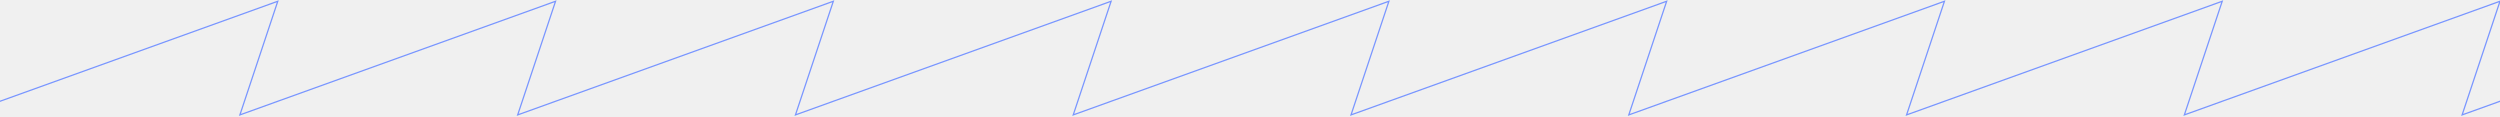
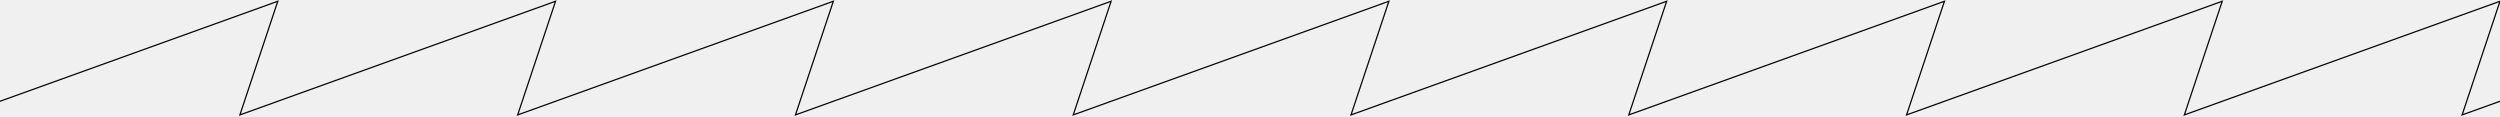
<svg xmlns="http://www.w3.org/2000/svg" width="1980" height="92" viewBox="0 0 1980 92" fill="none">
  <g clip-path="url(#clip0_356_1906)">
-     <path d="M-30 91L220 1L190 91L440 1L410 91L660 1L630 91L880 1L850 91L1100 1L1070 91L1320 1L1290 91L1540 1L1510 91L1760 1L1730 91L1980 1L1950 91L2200 1L2170 91" stroke="#7895FF" />
+     <path d="M-30 91L220 1L190 91L440 1L410 91L660 1L630 91L880 1L850 91L1100 1L1070 91L1320 1L1290 91L1540 1L1510 91L1760 1L1730 91L1980 1L1950 91L2200 1L2170 91" stroke="#080708" />
  </g>
  <defs>
    <clipPath id="clip0_356_1906">
      <rect width="1980" height="92" fill="white" />
    </clipPath>
  </defs>
</svg>
